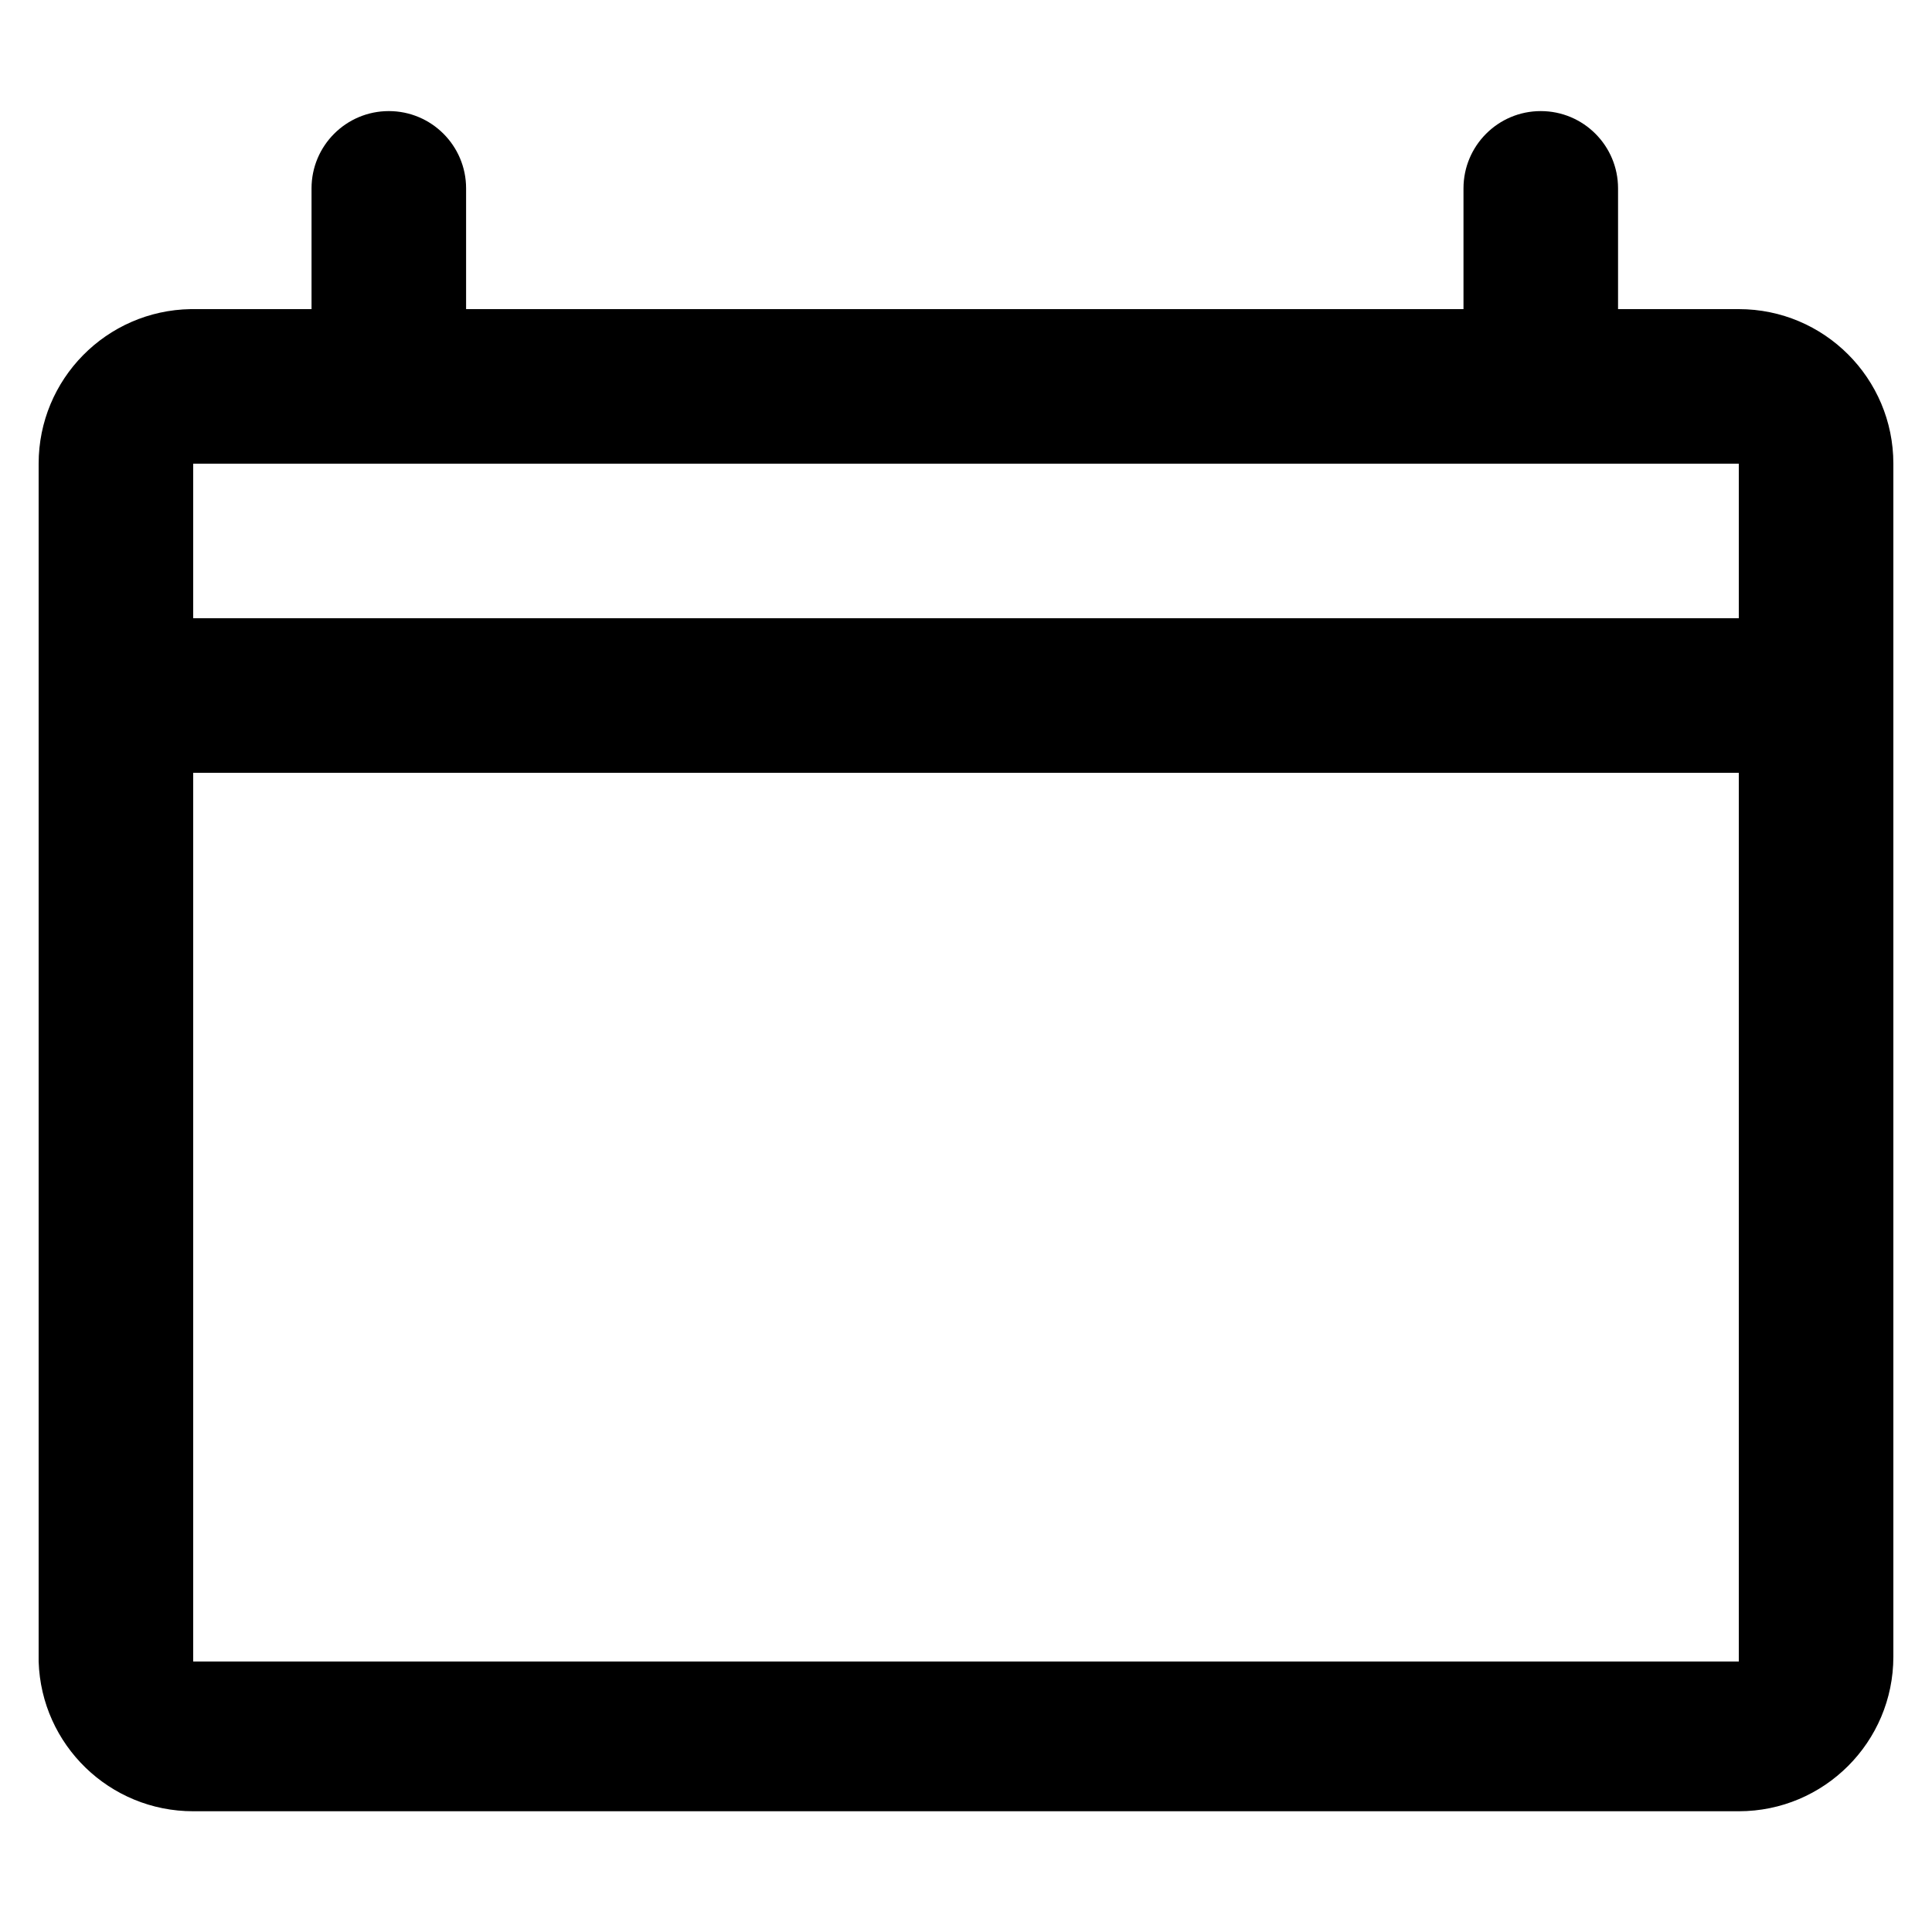
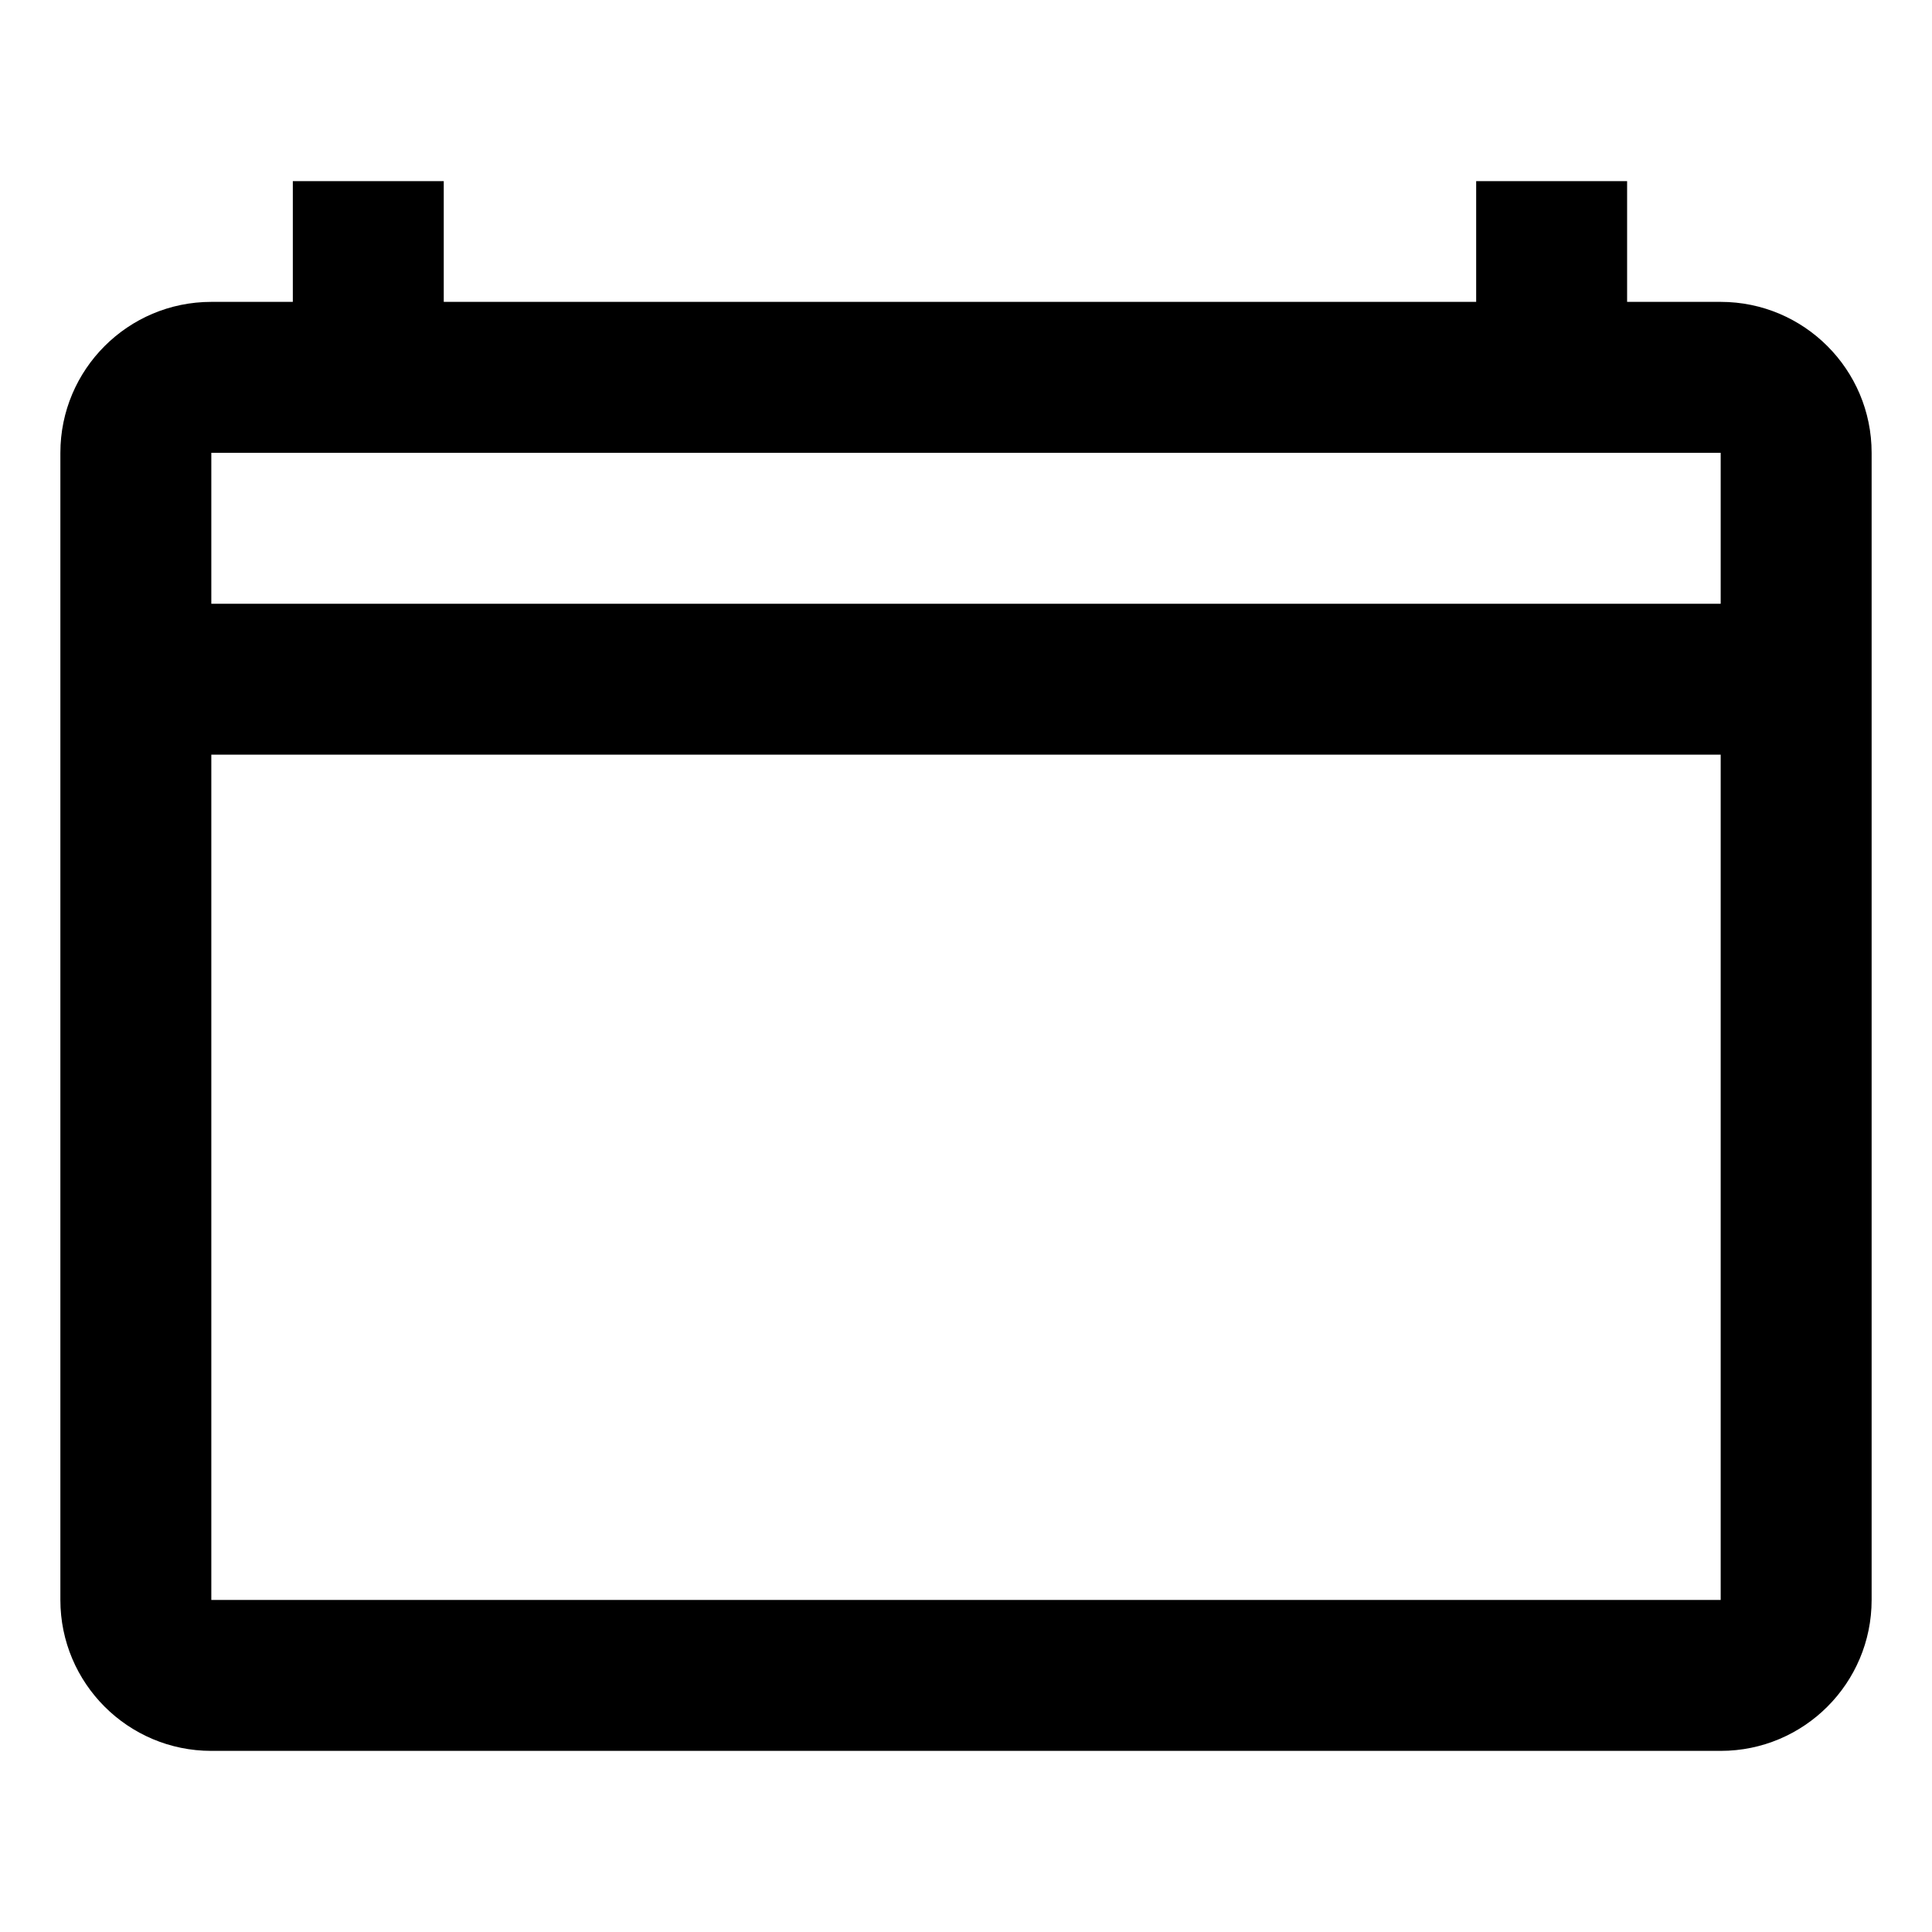
<svg xmlns="http://www.w3.org/2000/svg" width="16" height="16" viewBox="0 0 16 16">
-   <path d="M14.4 2.56h-1v-1a.64.64 0 10-1.28 0v1H3.86v-1a.64.64 0 10-1.28 0v1h-1A1.28 1.28 0 00.32 3.84v9.92A1.28 1.28 0 001.6 15h12.8a1.28 1.28 0 001.28-1.28V3.84a1.28 1.28 0 00-1.28-1.28zM1.6 3.84h12.8v1.28H1.6V3.84zm12.8 9.92H1.6V6.4h12.8v7.36z" />
+   <path fill-rule="evenodd" d="M3.675 1.5v1h8.55v-1h1.25v1h.775c.69 0 1.25.56 1.25 1.25v9.5c0 .69-.56 1.25-1.25 1.25H1.75c-.69 0-1.25-.56-1.25-1.25v-9.5c0-.69.56-1.25 1.25-1.25h.675v-1h1.25zM1.75 3.75h12.5V5H1.75V3.75zm0 2.5v7h12.5v-7H1.75z" />
</svg>
